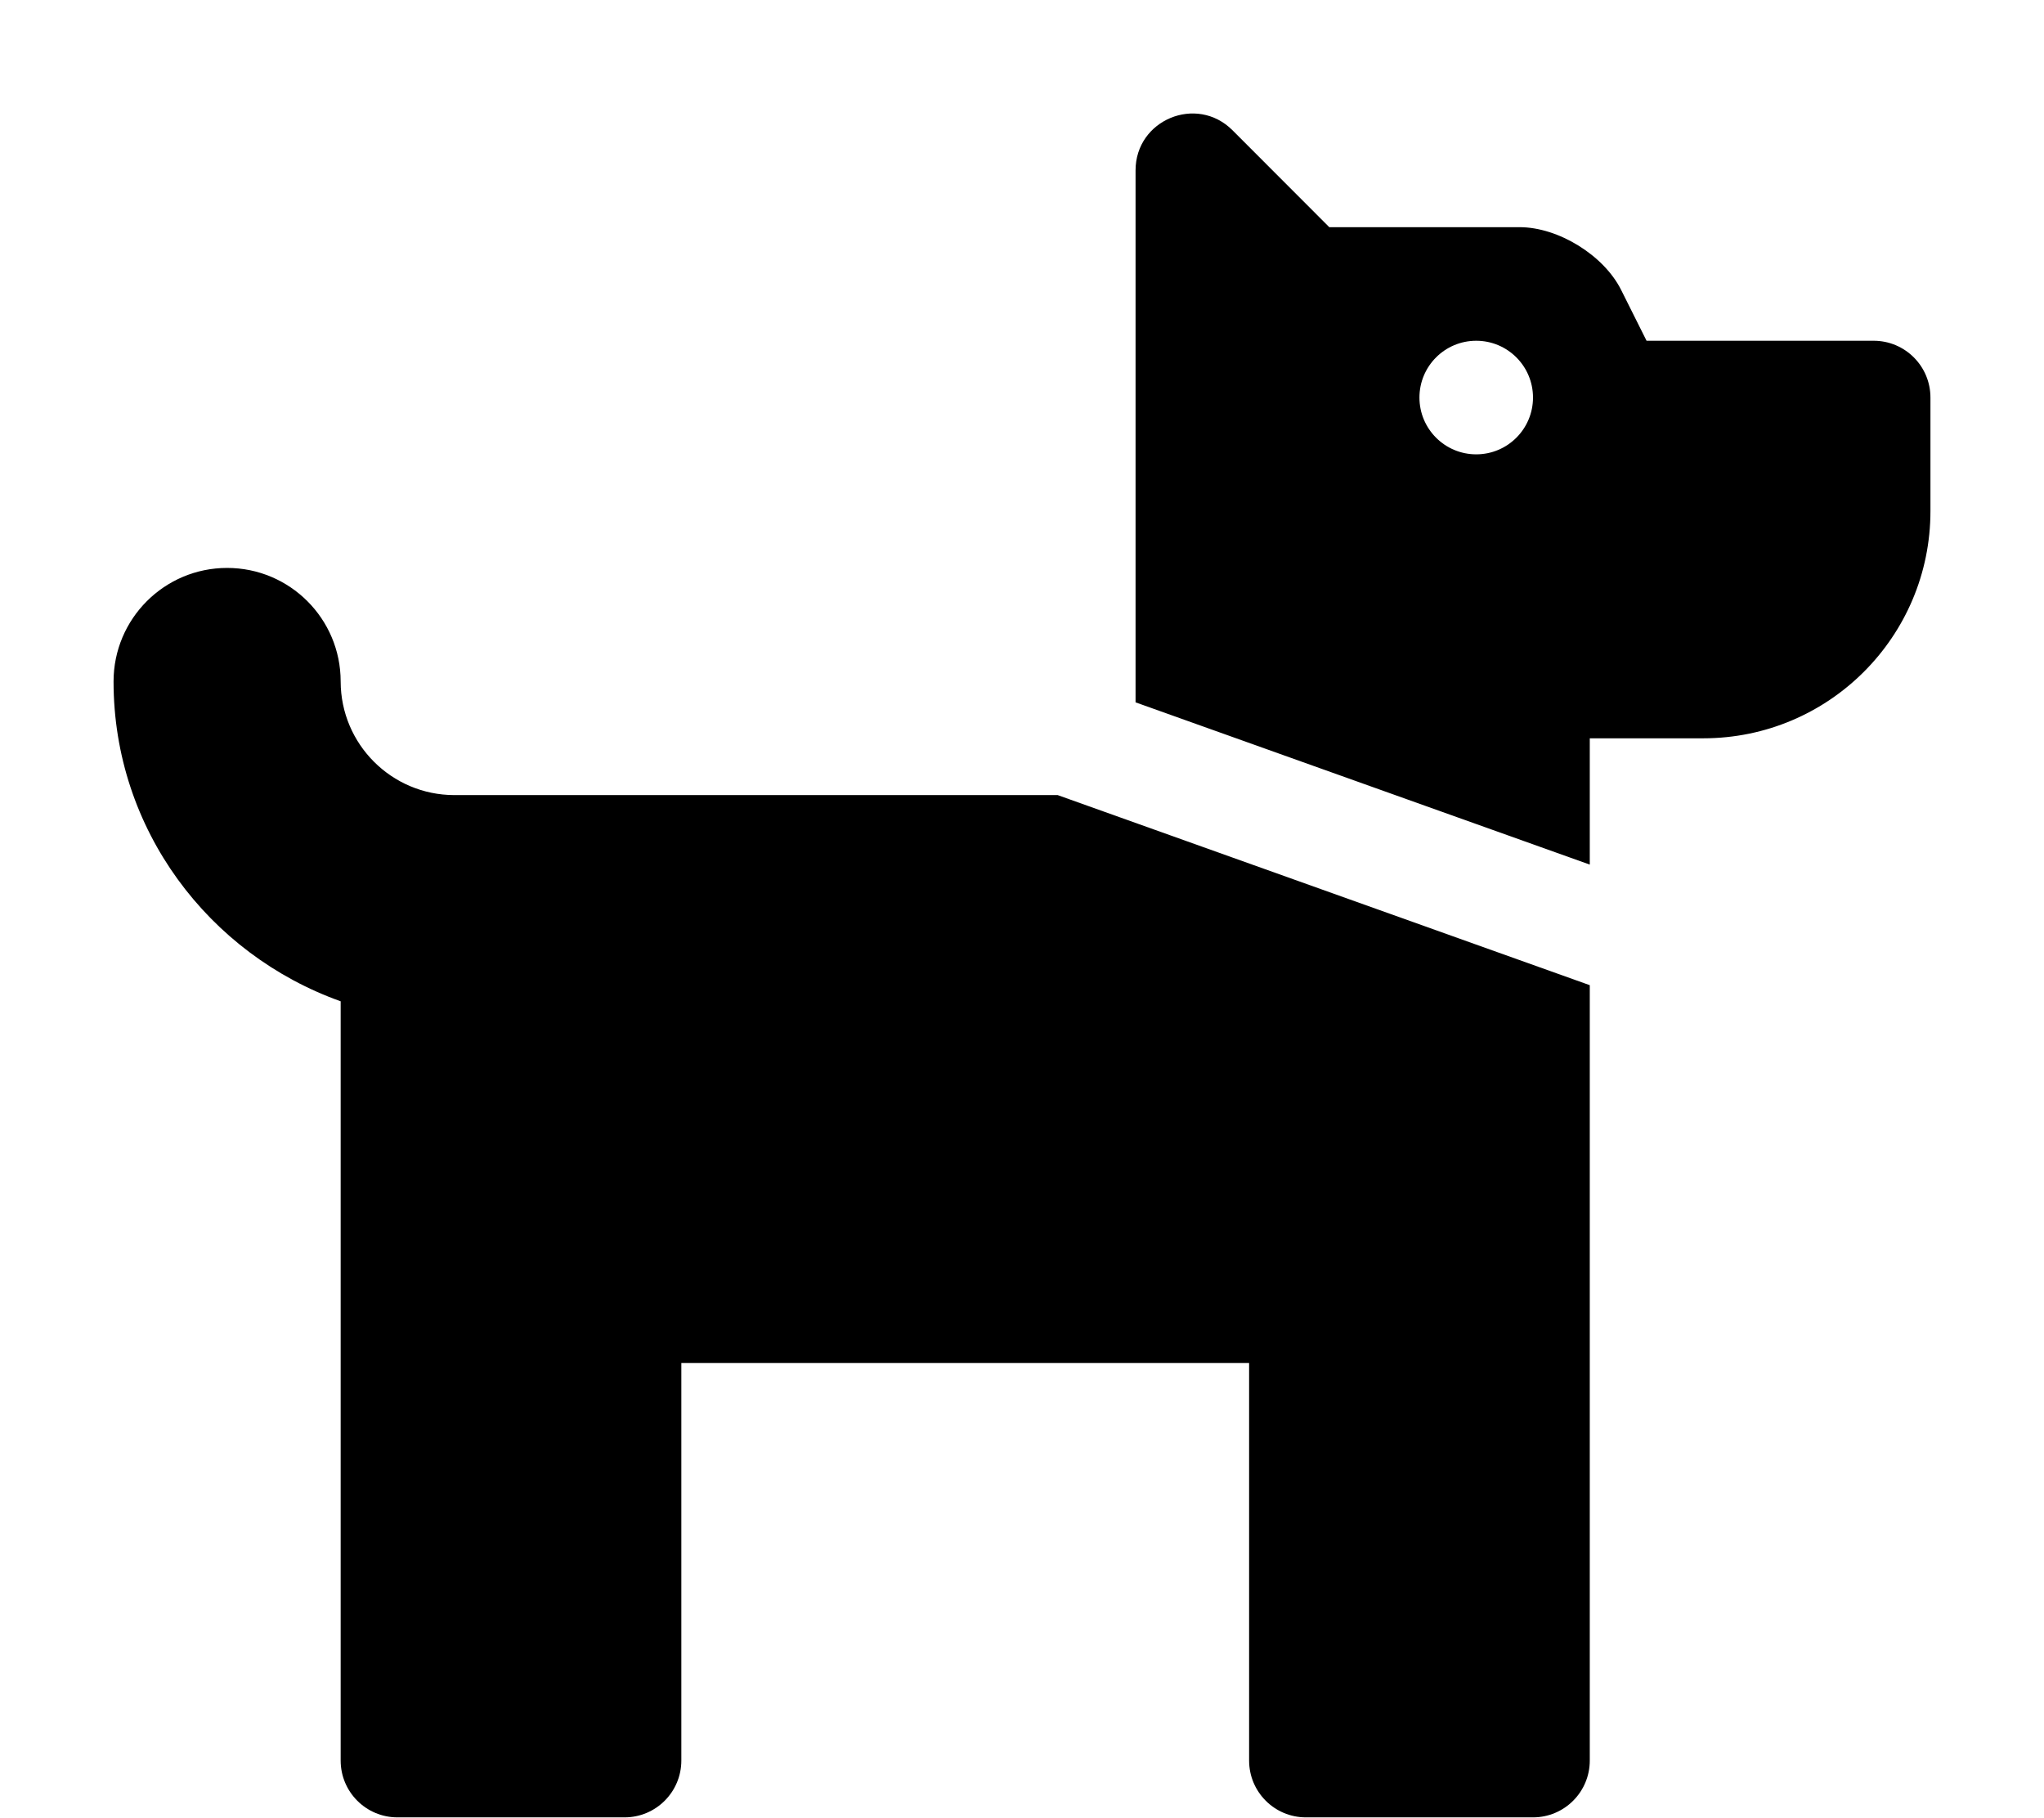
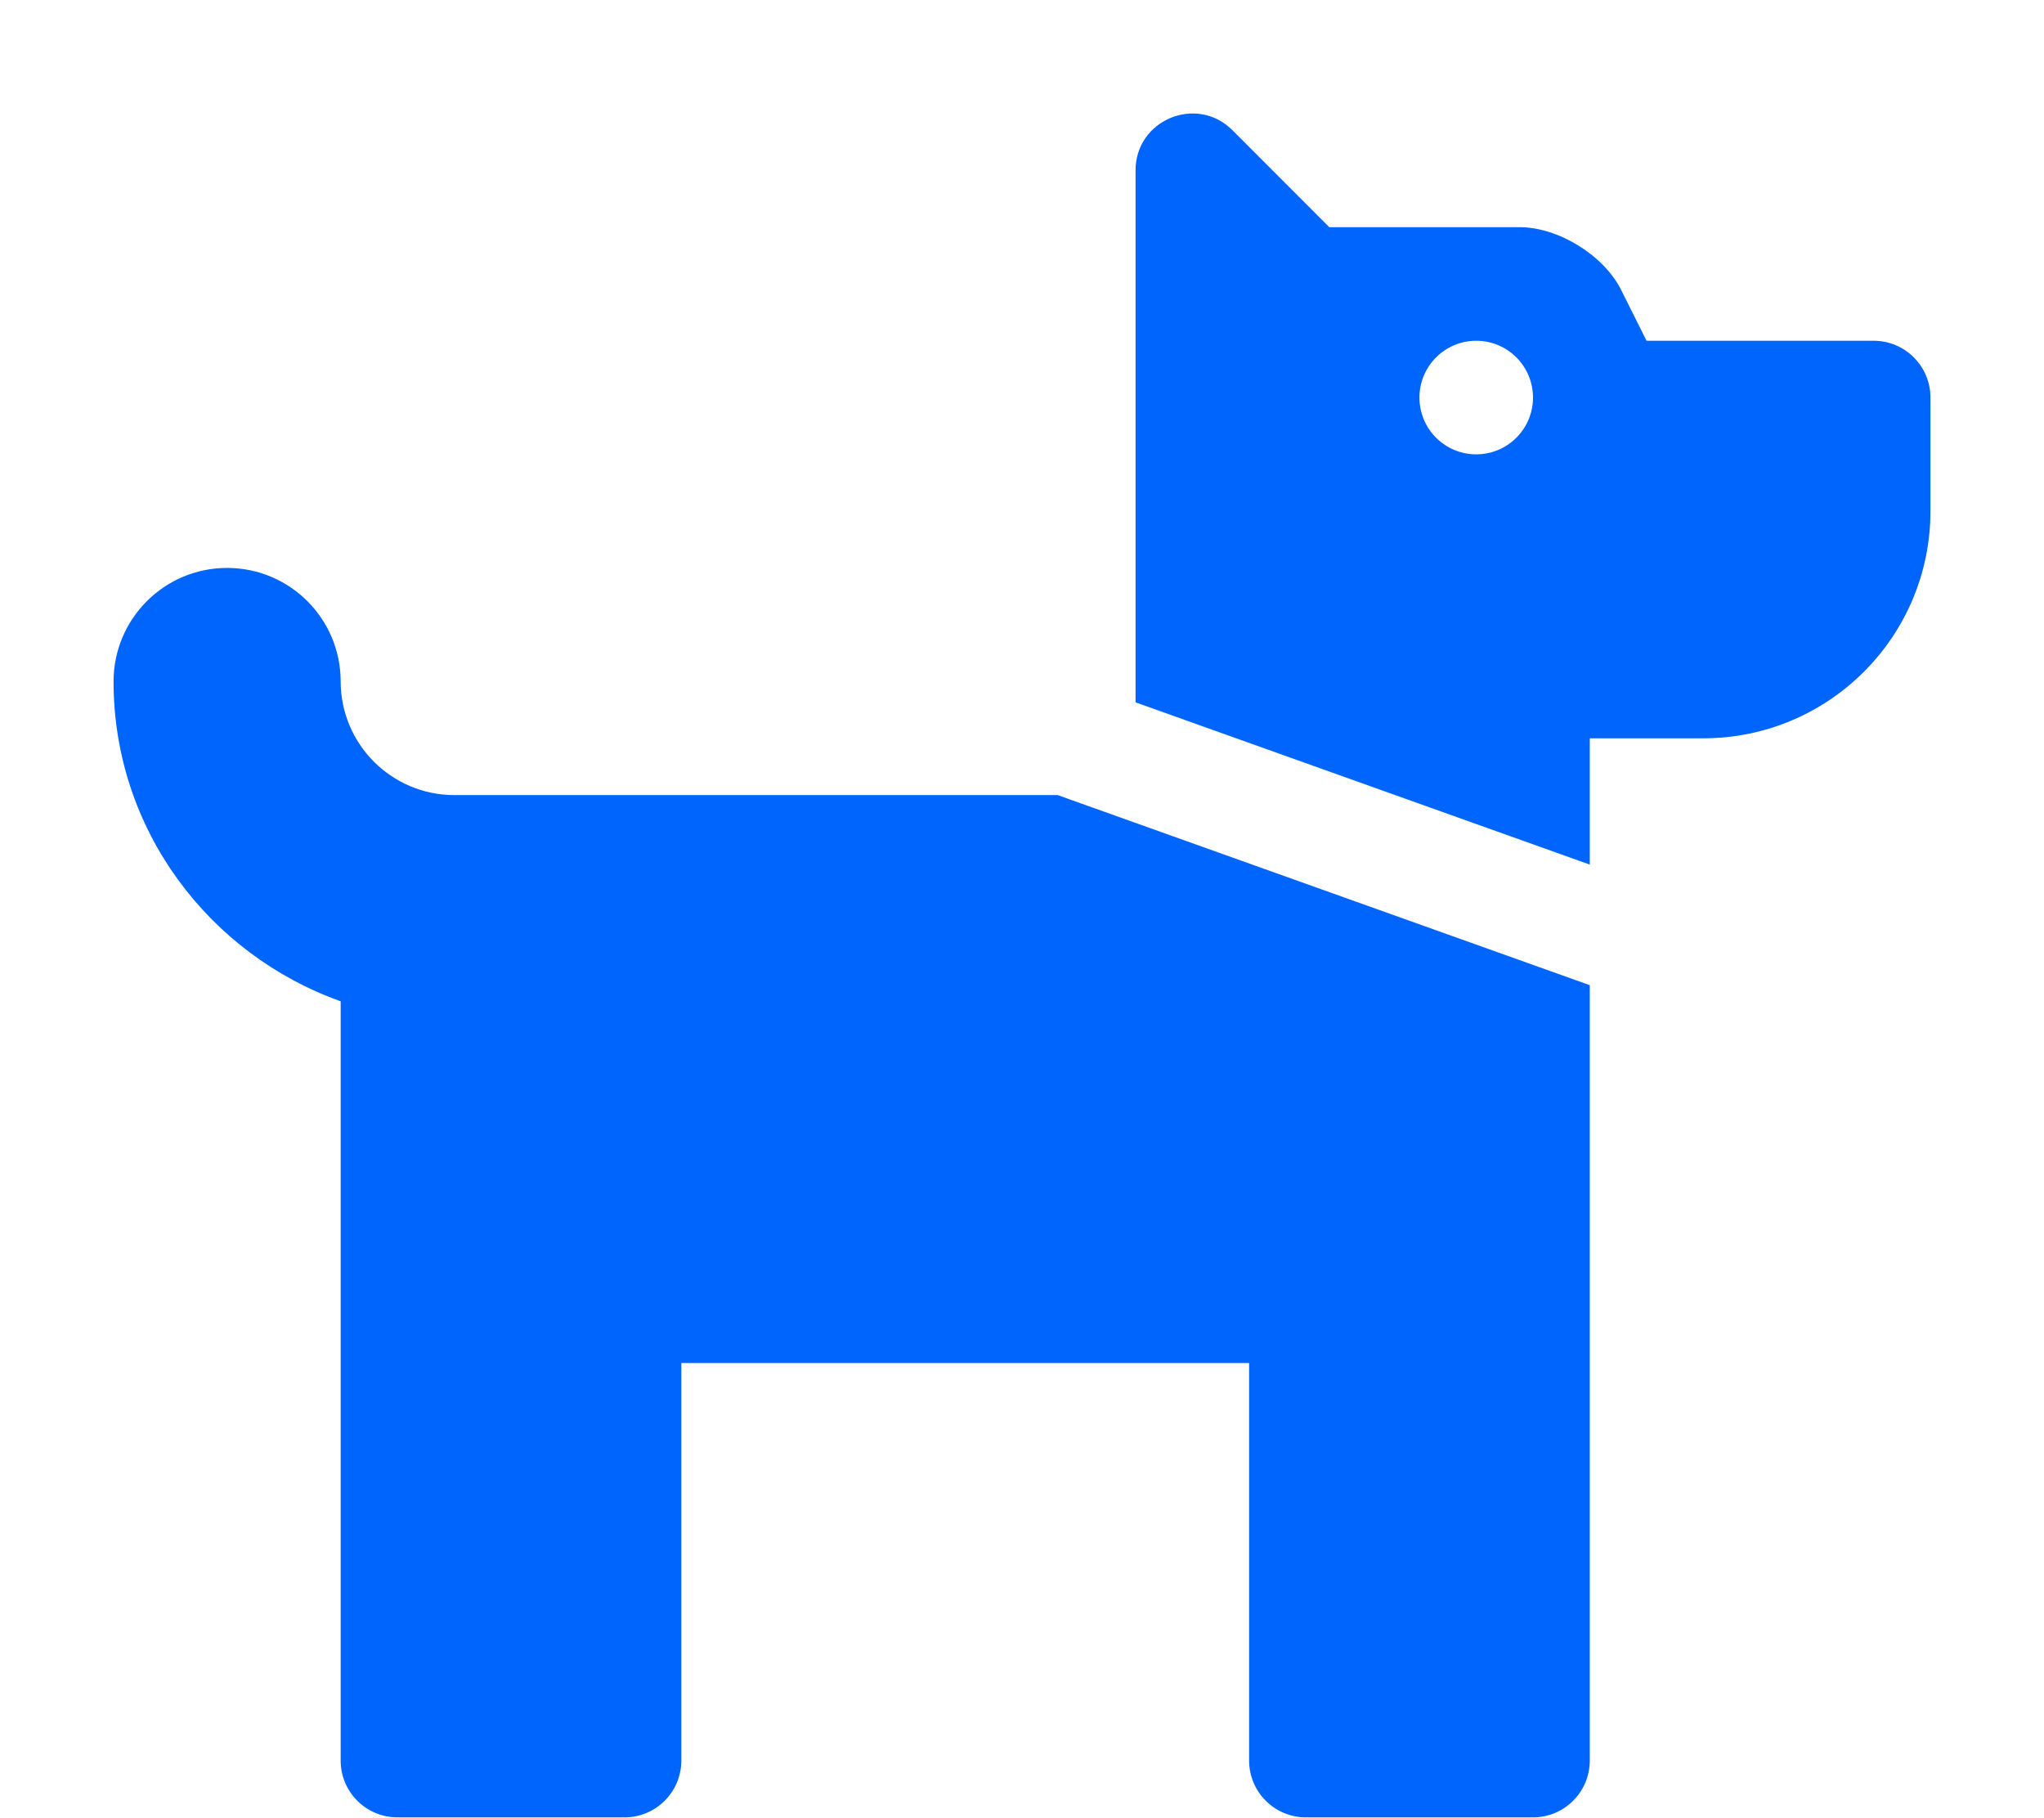
- <svg xmlns="http://www.w3.org/2000/svg" viewBox="0 0 576 512">
+ <svg xmlns="http://www.w3.org/2000/svg" viewBox="0 0 576 512" fill="#0065FC">
  <path d="M298.06,224,448,277.55V496a16,16,0,0,1-16,16H368a16,16,0,0,1-16-16V384H192V496a16,16,0,0,1-16,16H112a16,16,0,0,1-16-16V282.09C58.84,268.84,32,233.66,32,192a32,32,0,0,1,64,0,32.06,32.06,0,0,0,32,32ZM544,112v32a64,64,0,0,1-64,64H448v35.58L320,197.87V48c0-14.25,17.22-21.39,27.31-11.31L374.59,64h53.63c10.91,0,23.75,7.92,28.62,17.69L464,96h64A16,16,0,0,1,544,112Zm-112,0a16,16,0,1,0-16,16A16,16,0,0,0,432,112Z" />
</svg>
